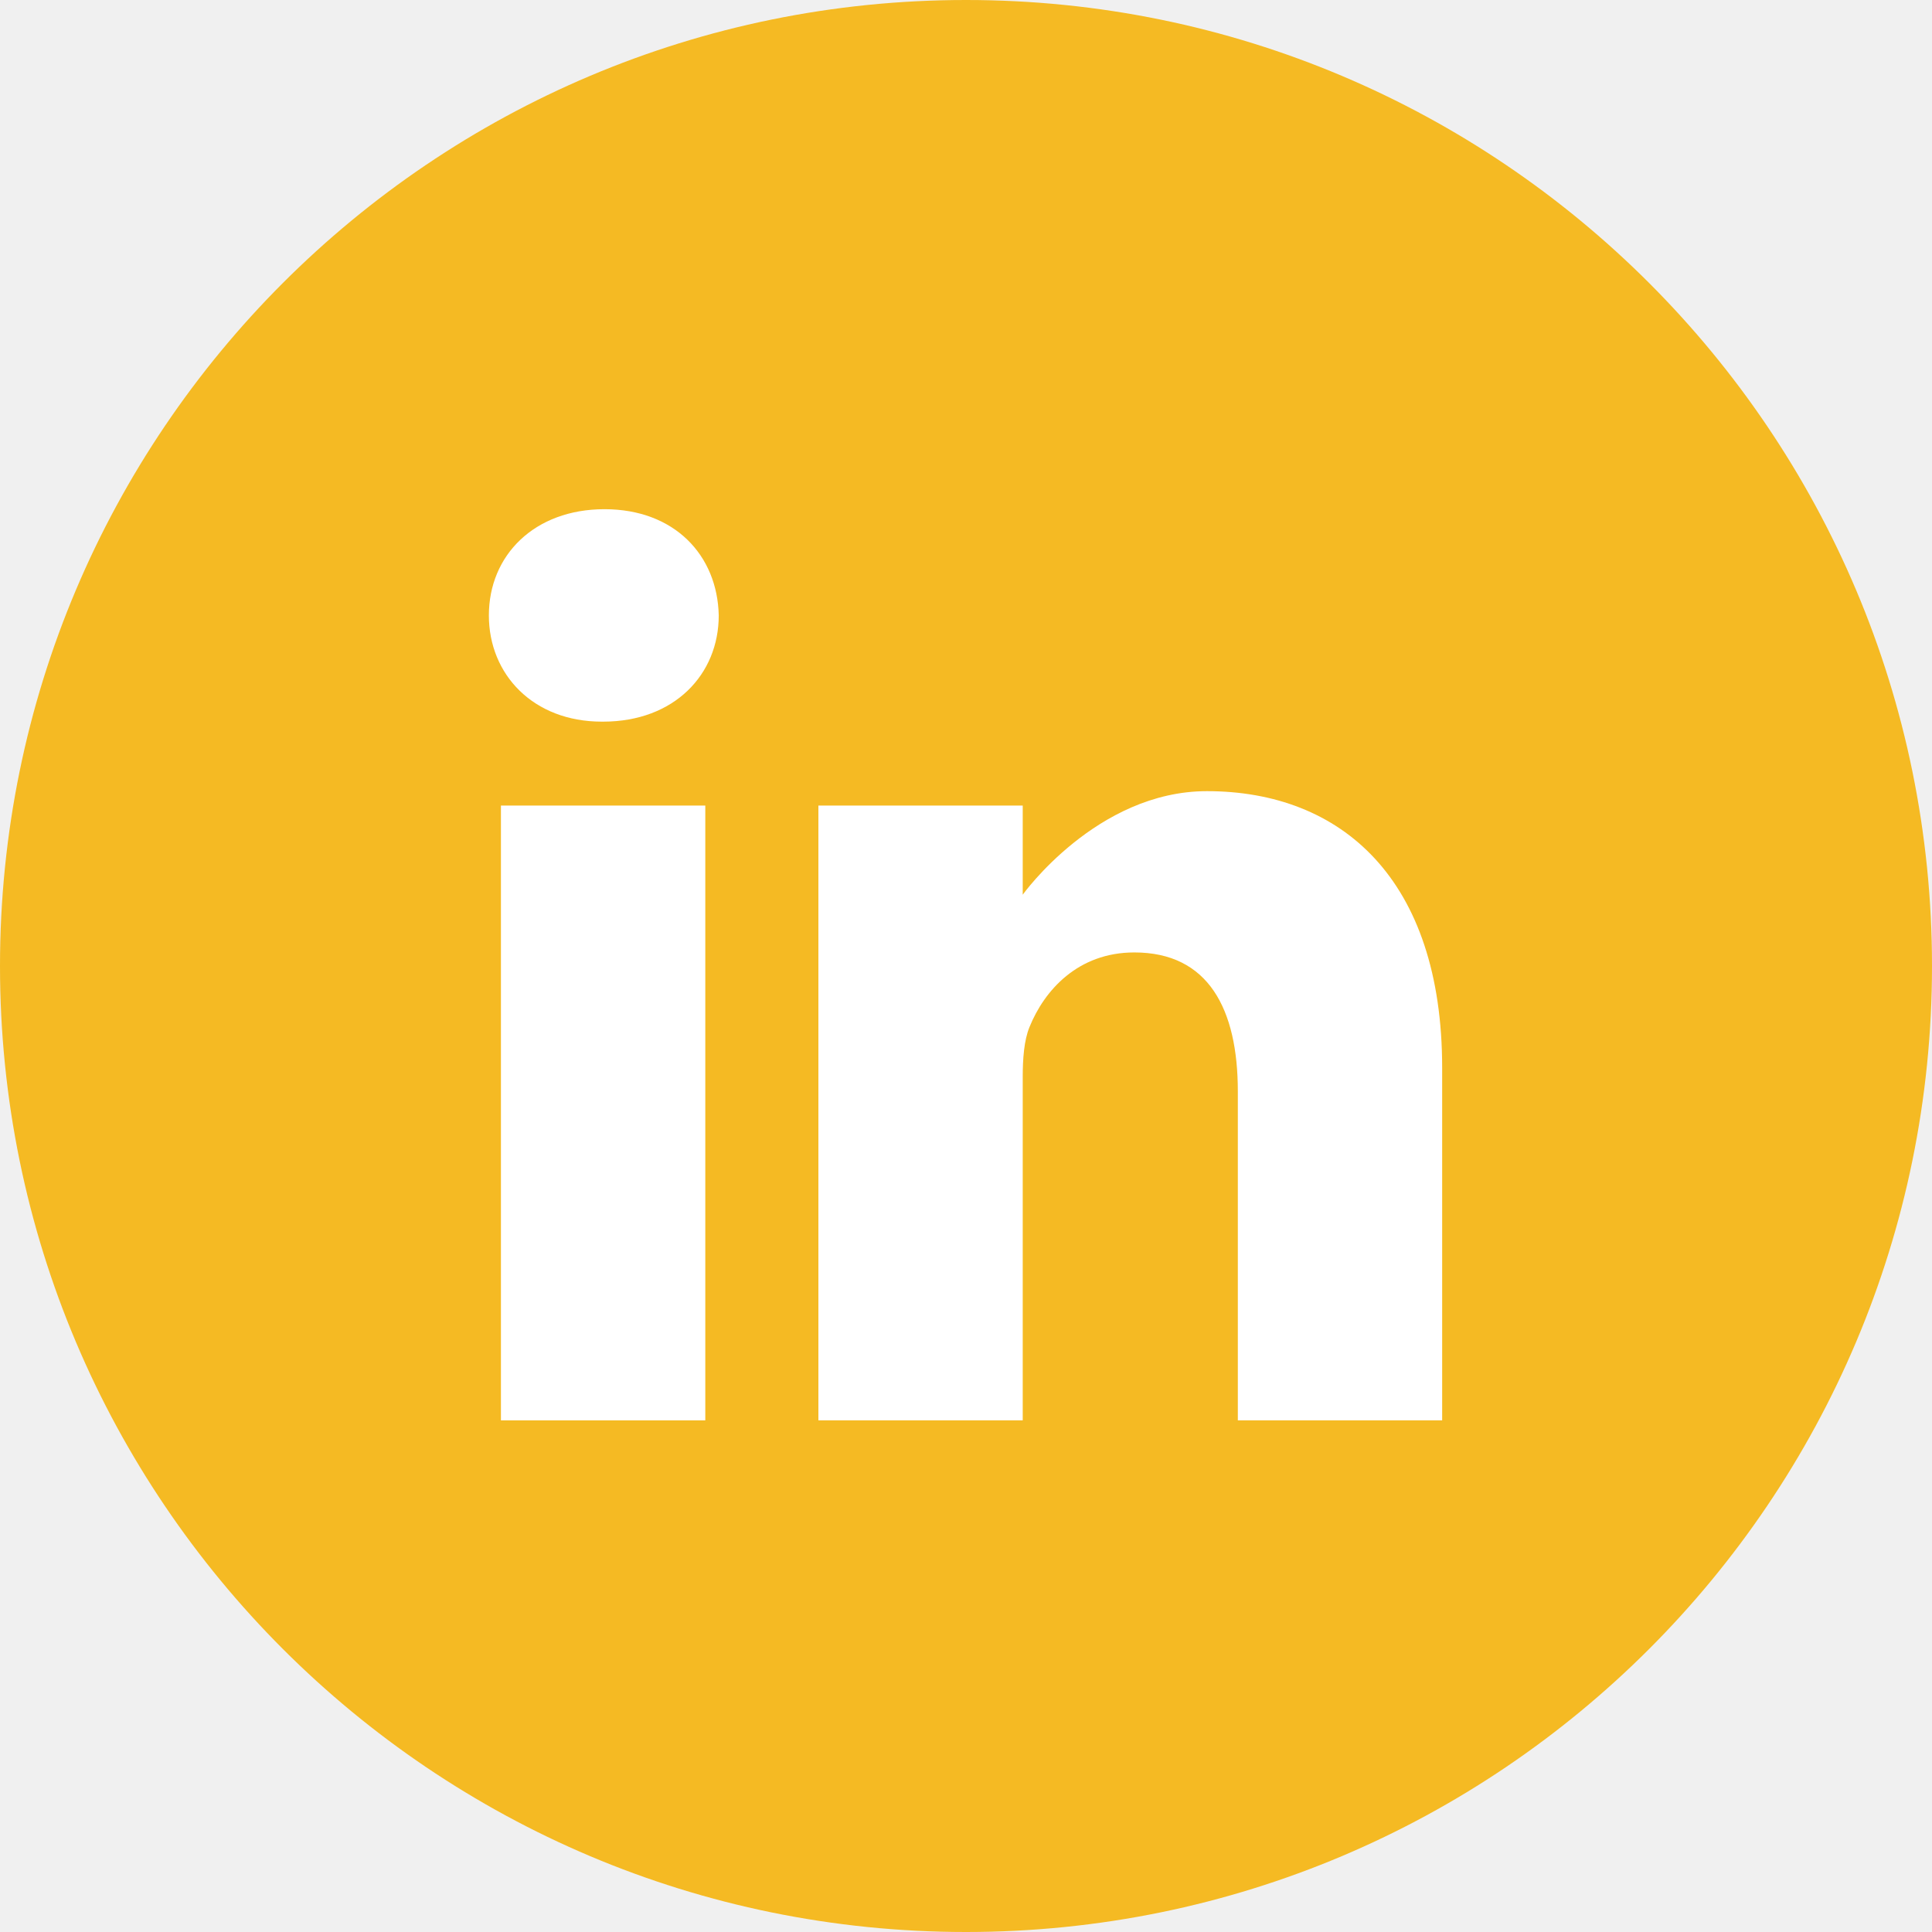
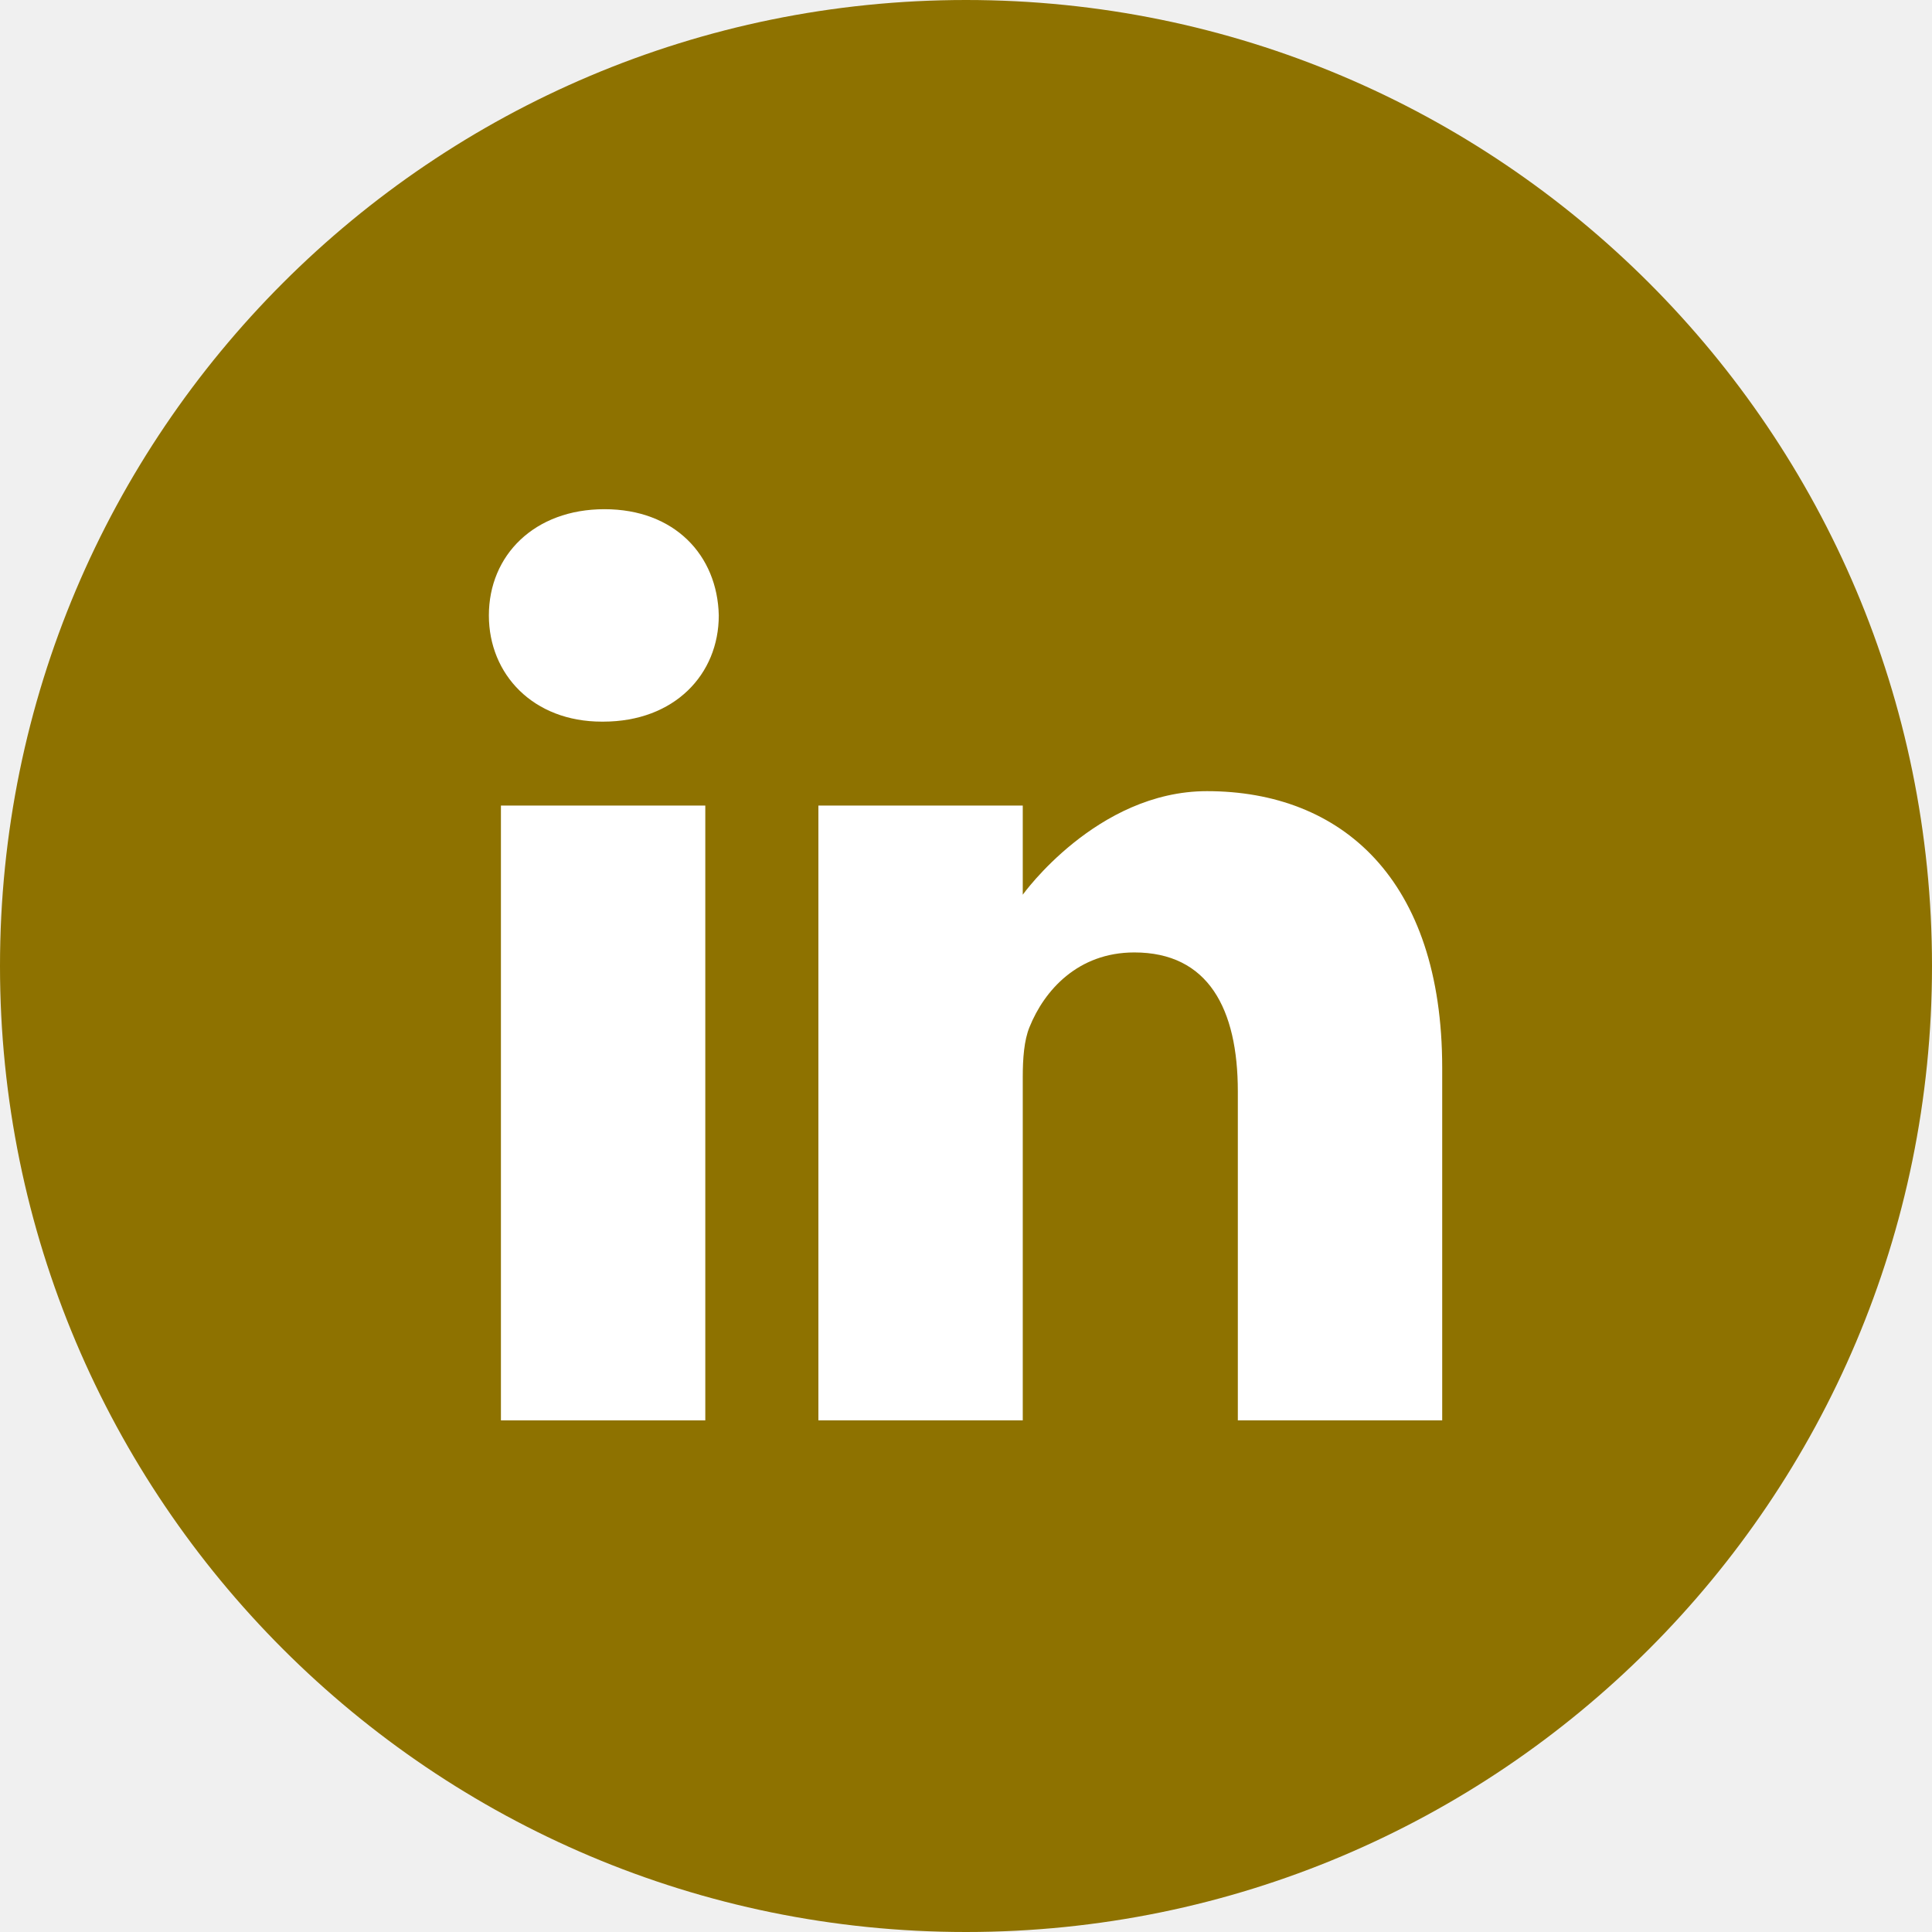
<svg xmlns="http://www.w3.org/2000/svg" width="50" height="50" viewBox="0 0 50 50" fill="none">
-   <circle cx="25" cy="25" r="25" fill="#F5BA23" />
-   <path d="M15.644 13.178C13.835 13.178 12.652 14.366 12.652 15.927C12.652 17.454 13.799 18.676 15.574 18.676H15.609C17.453 18.676 18.601 17.454 18.601 15.927C18.567 14.366 17.453 13.178 15.644 13.178Z" fill="white" />
+   <circle cx="25" cy="25" r="25" fill="#8E7200" />
+   <path d="M15.644 13.178C13.835 13.178 12.652 14.366 12.652 15.927C12.652 17.454 13.8 18.676 15.575 18.676H15.609C17.454 18.676 18.602 17.454 18.602 15.927C18.567 14.366 17.454 13.178 15.644 13.178Z" fill="white" />
  <path d="M12.964 20.848H18.253V36.759H12.964V20.848Z" fill="white" />
-   <path d="M31.235 20.475C28.382 20.475 26.468 23.155 26.468 23.155V20.848H21.18V36.759H26.468V27.874C26.468 27.398 26.503 26.923 26.642 26.583C27.025 25.633 27.895 24.649 29.356 24.649C31.27 24.649 32.035 26.108 32.035 28.247V36.759H37.323V27.636C37.323 22.749 34.714 20.475 31.235 20.475Z" fill="white" />
+   <path d="M31.235 20.475C28.382 20.475 26.469 23.155 26.469 23.155V20.848H21.18V36.759H26.469V27.874C26.469 27.398 26.503 26.923 26.643 26.583C27.025 25.633 27.895 24.649 29.356 24.649C31.27 24.649 32.035 26.108 32.035 28.247V36.759H37.324V27.636C37.324 22.749 34.715 20.475 31.235 20.475Z" fill="white" />
</svg>
